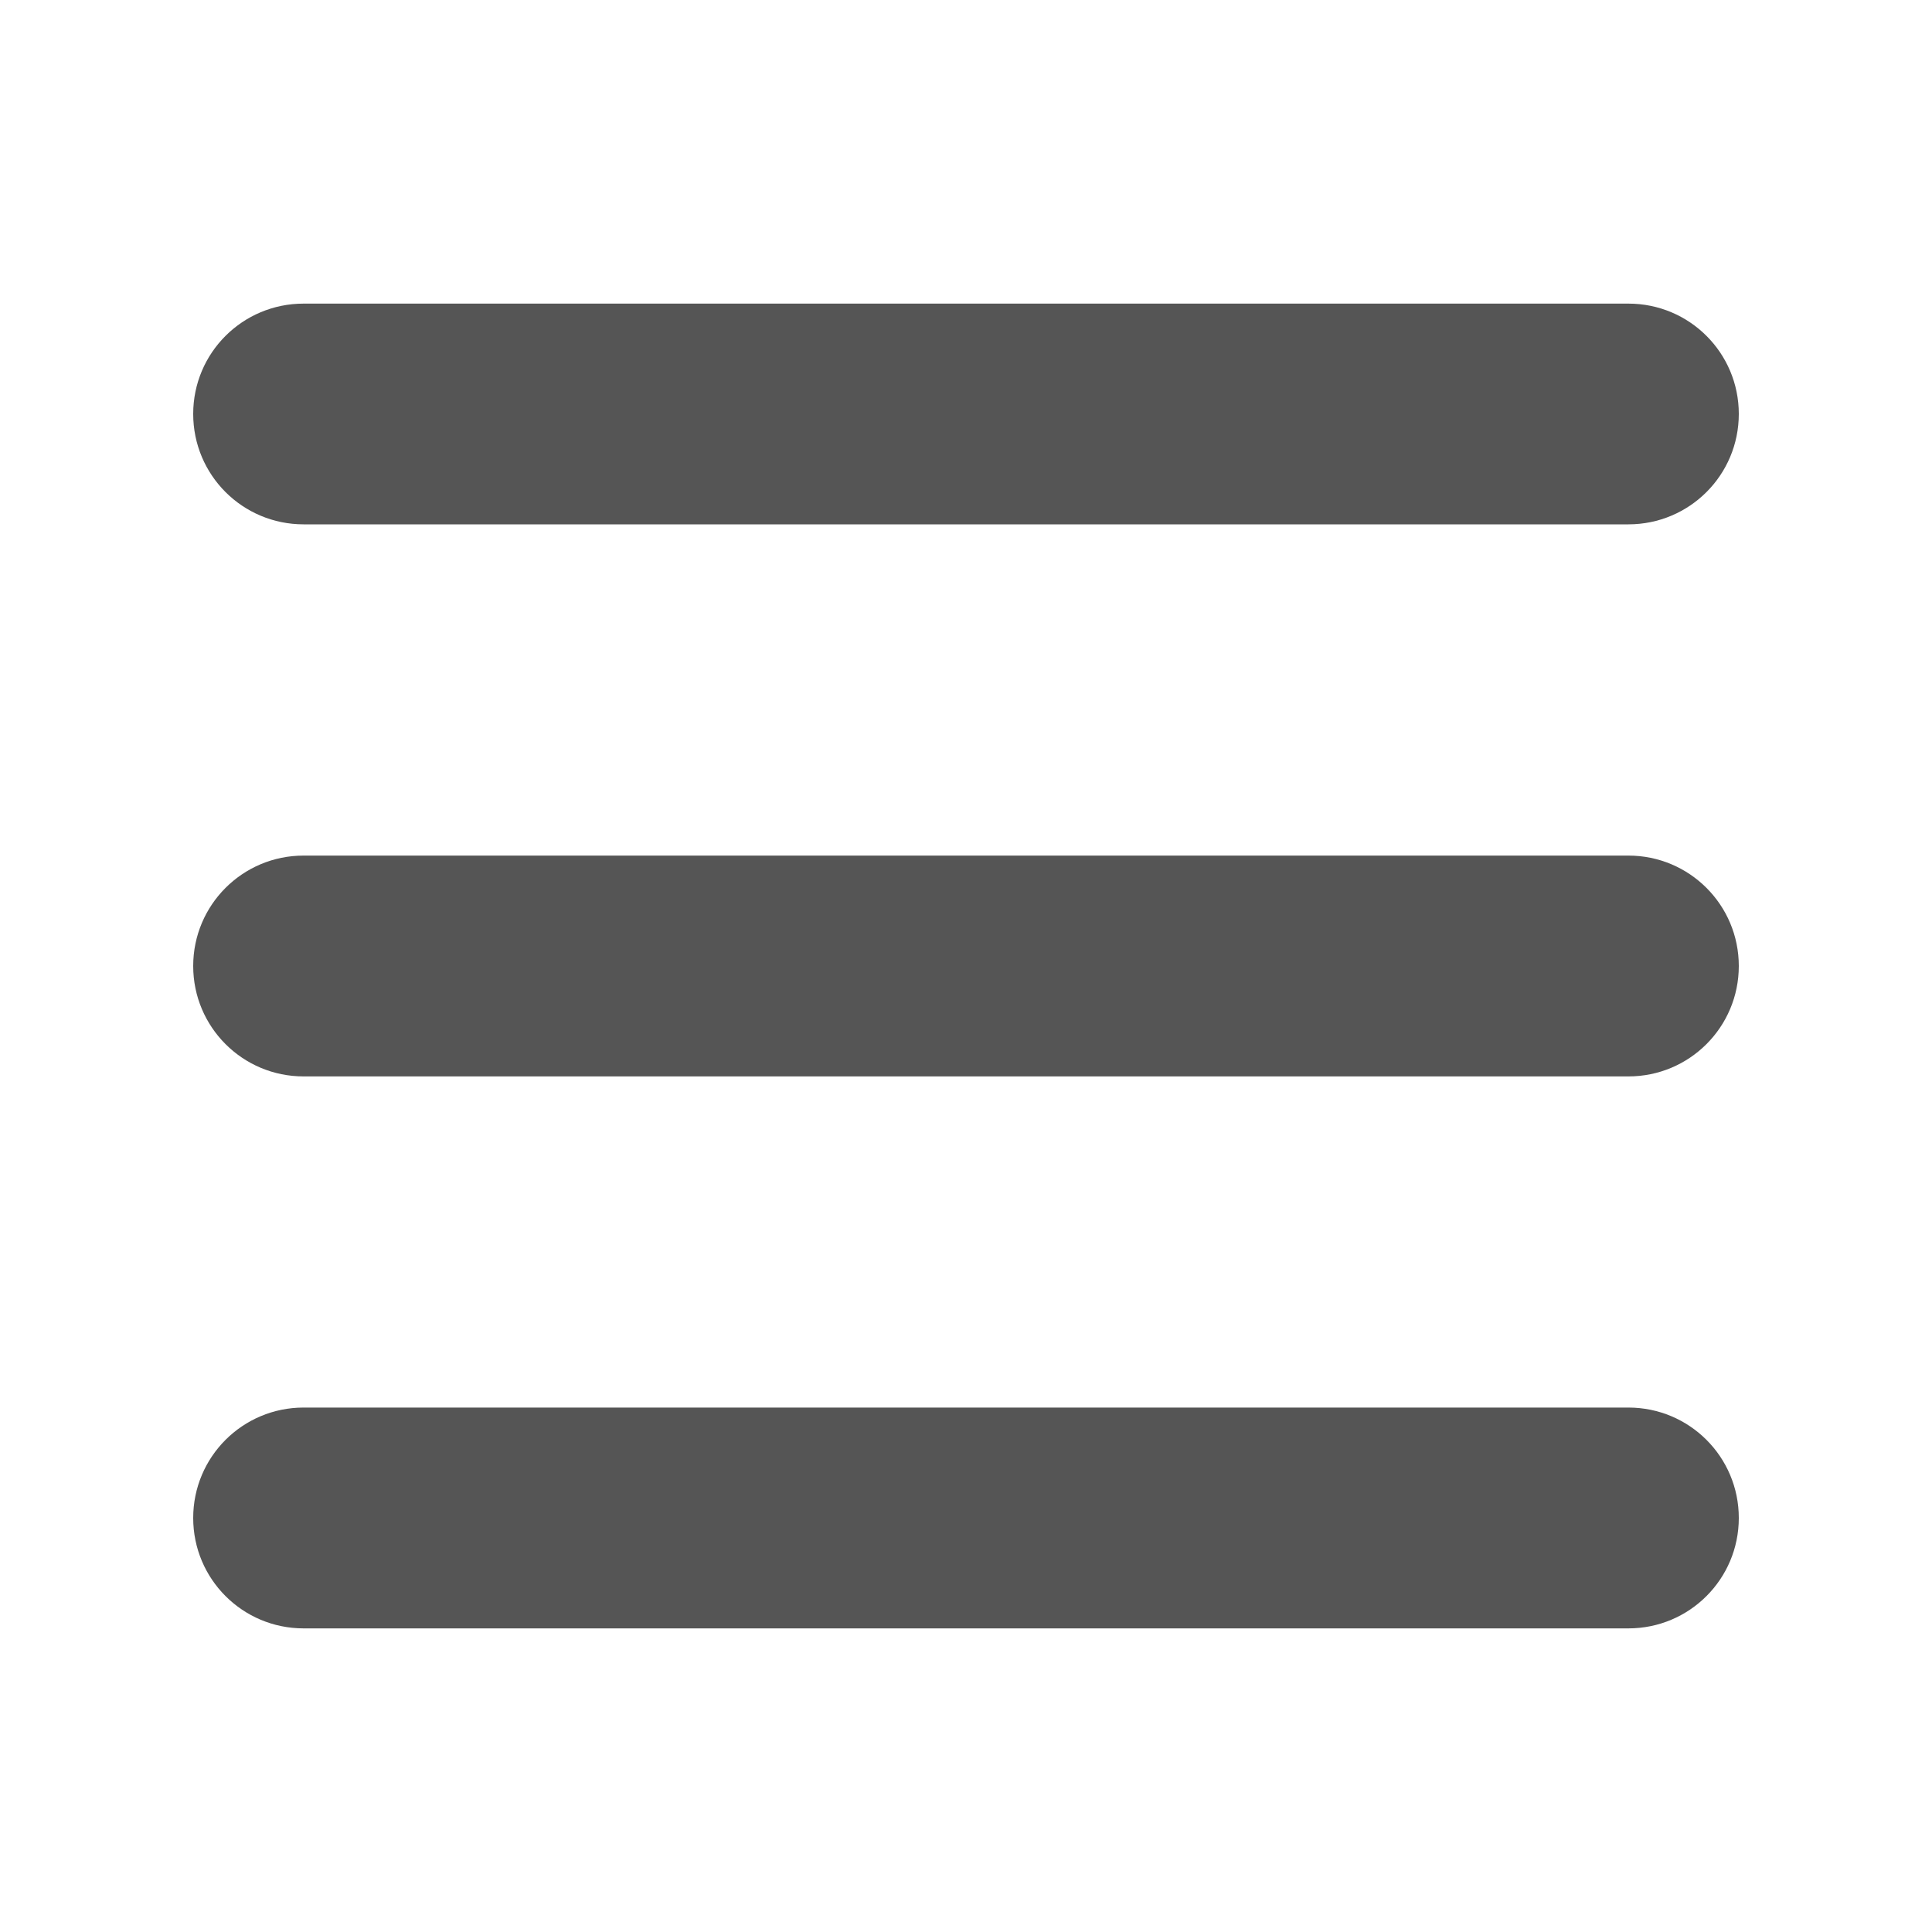
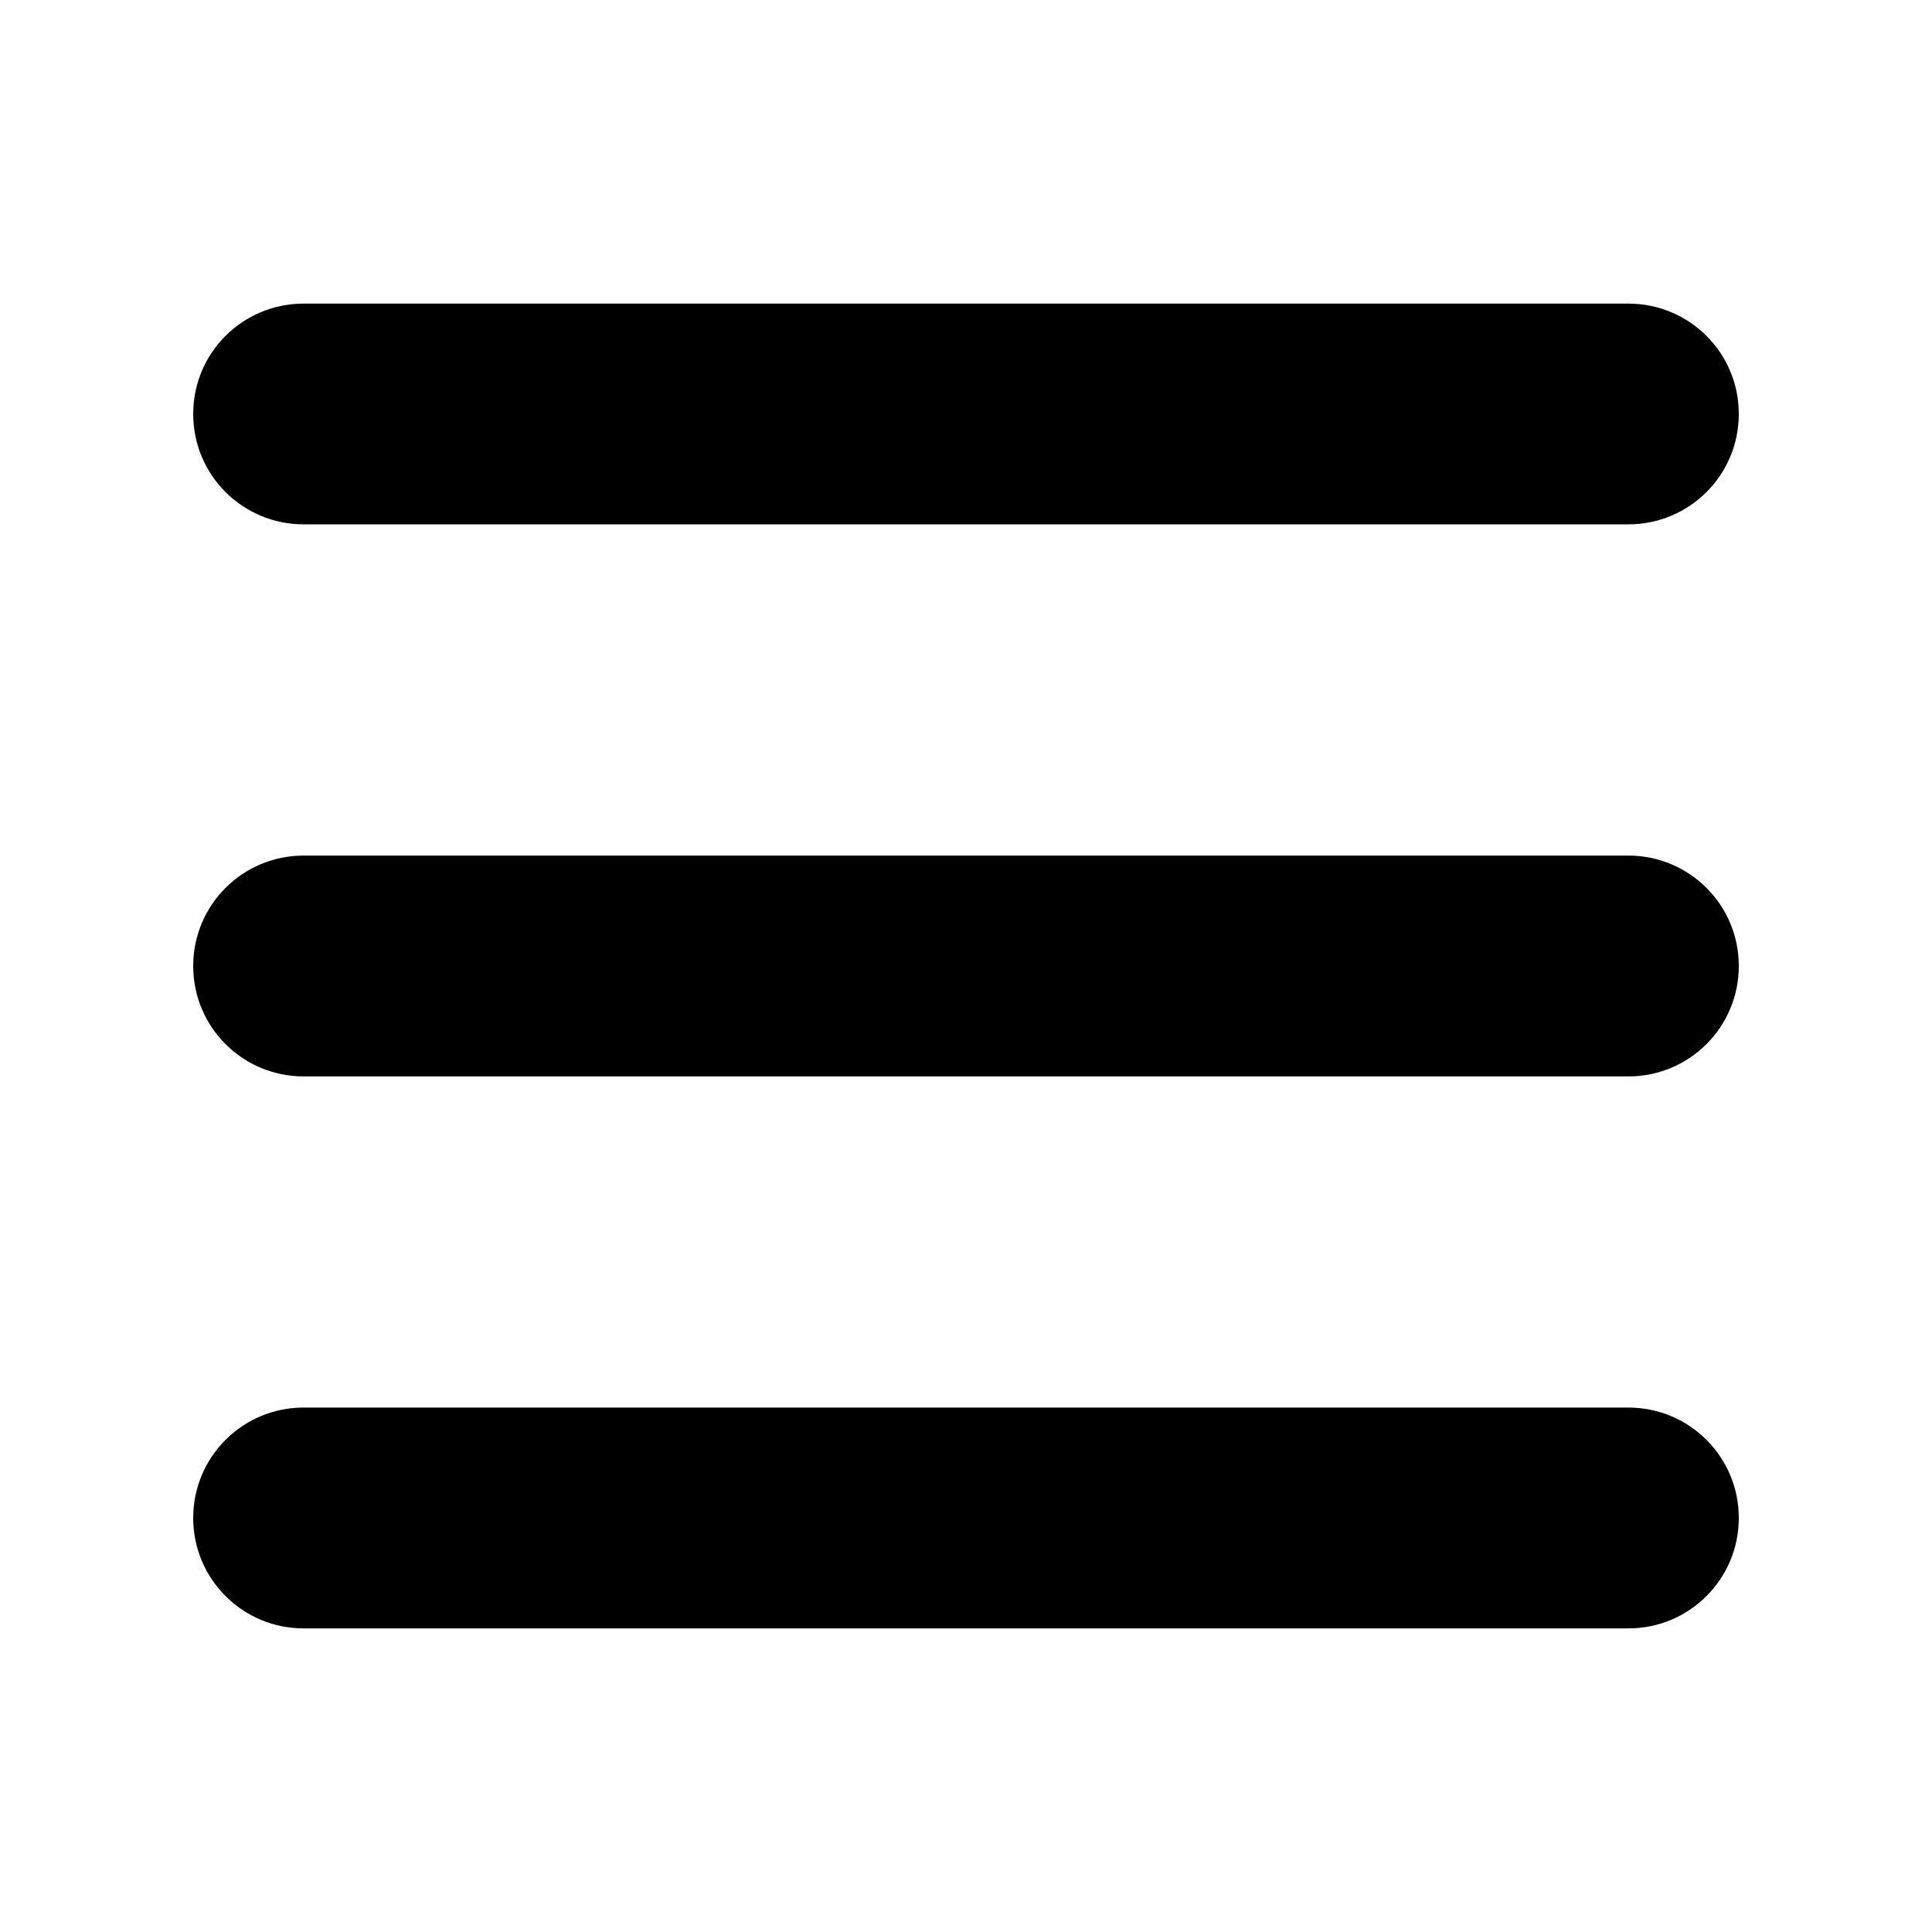
<svg xmlns="http://www.w3.org/2000/svg" width="20" height="20" viewBox="0 0 20 20" fill="none">
-   <path d="M2 4.285C2 3.653 2.511 3.143 3.143 3.143H16.857C17.489 3.143 18 3.653 18 4.285C18 4.918 17.489 5.428 16.857 5.428H3.143C2.511 5.428 2 4.918 2 4.285ZM2 10C2 9.368 2.511 8.857 3.143 8.857H16.857C17.489 8.857 18 9.368 18 10C18 10.632 17.489 11.143 16.857 11.143H3.143C2.511 11.143 2 10.632 2 10ZM18 15.714C18 16.346 17.489 16.857 16.857 16.857H3.143C2.511 16.857 2 16.346 2 15.714C2 15.082 2.511 14.571 3.143 14.571H16.857C17.489 14.571 18 15.082 18 15.714Z" fill="#555555" />
+   <path d="M2 4.285C2 3.653 2.511 3.143 3.143 3.143H16.857C17.489 3.143 18 3.653 18 4.285C18 4.918 17.489 5.428 16.857 5.428H3.143C2.511 5.428 2 4.918 2 4.285ZM2 10C2 9.368 2.511 8.857 3.143 8.857H16.857C17.489 8.857 18 9.368 18 10C18 10.632 17.489 11.143 16.857 11.143H3.143C2.511 11.143 2 10.632 2 10ZM18 15.714C18 16.346 17.489 16.857 16.857 16.857H3.143C2.511 16.857 2 16.346 2 15.714C2 15.082 2.511 14.571 3.143 14.571H16.857C17.489 14.571 18 15.082 18 15.714Z" fill="currentColor" />
</svg>
